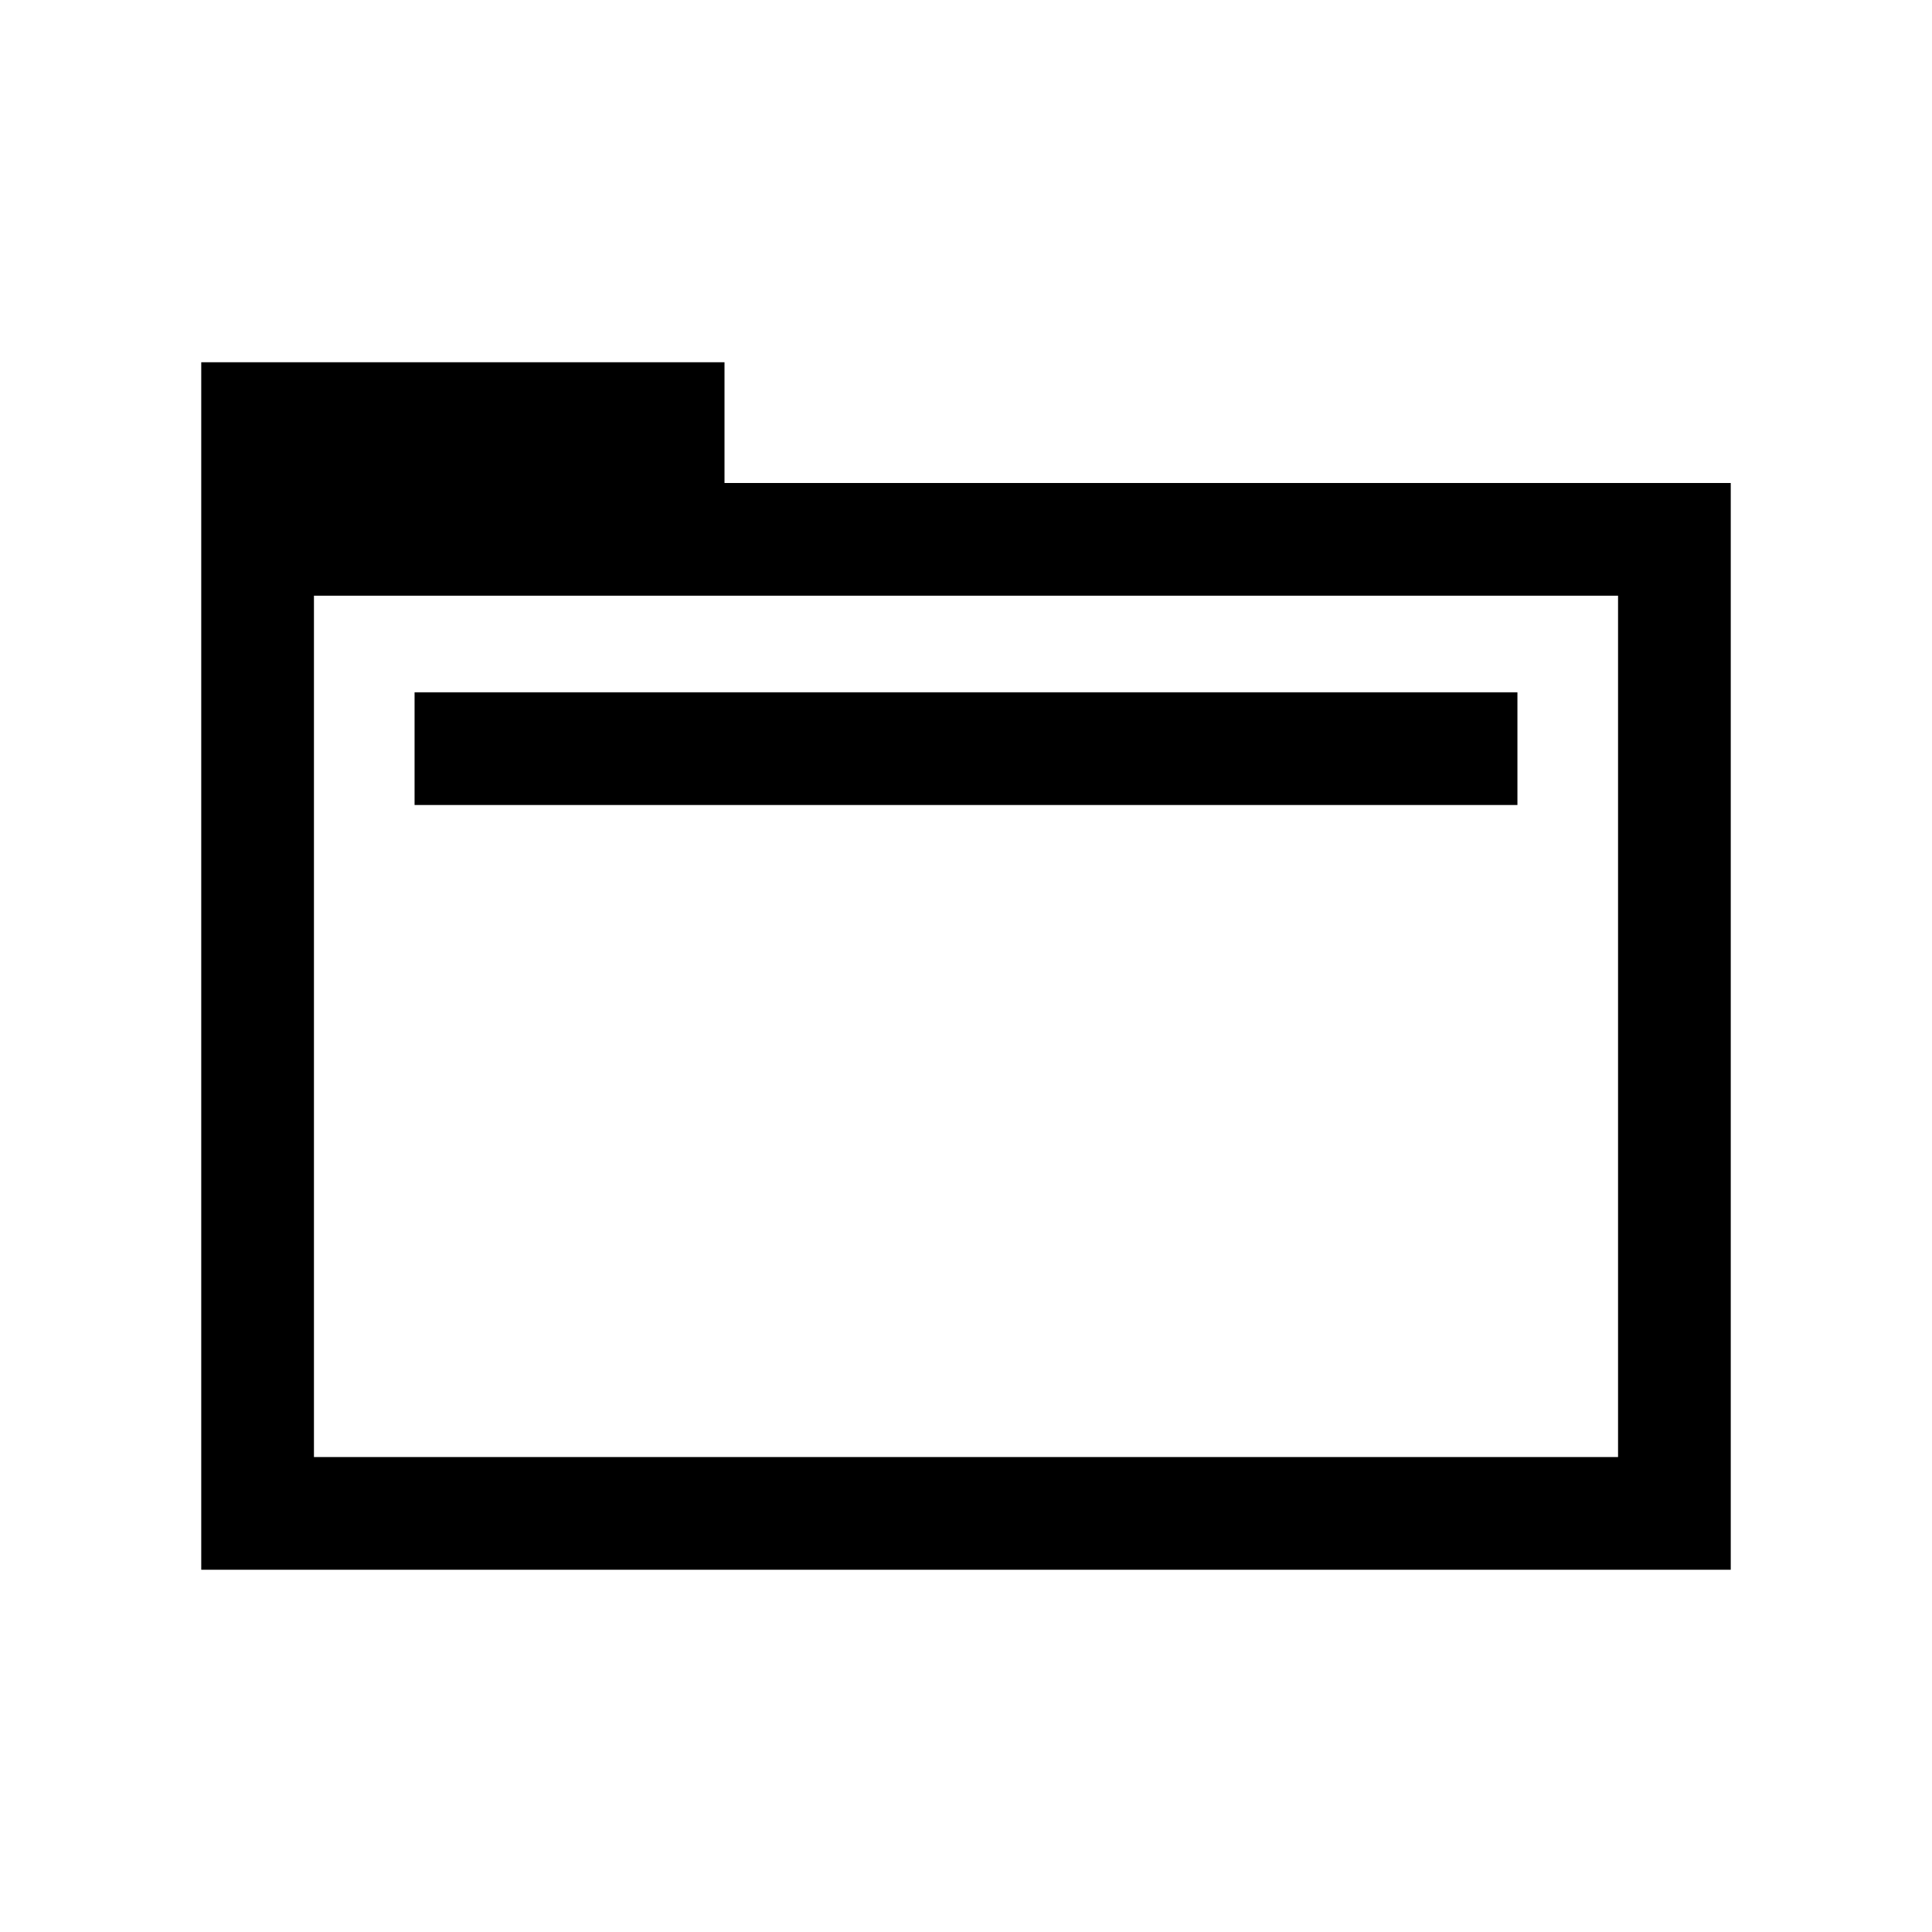
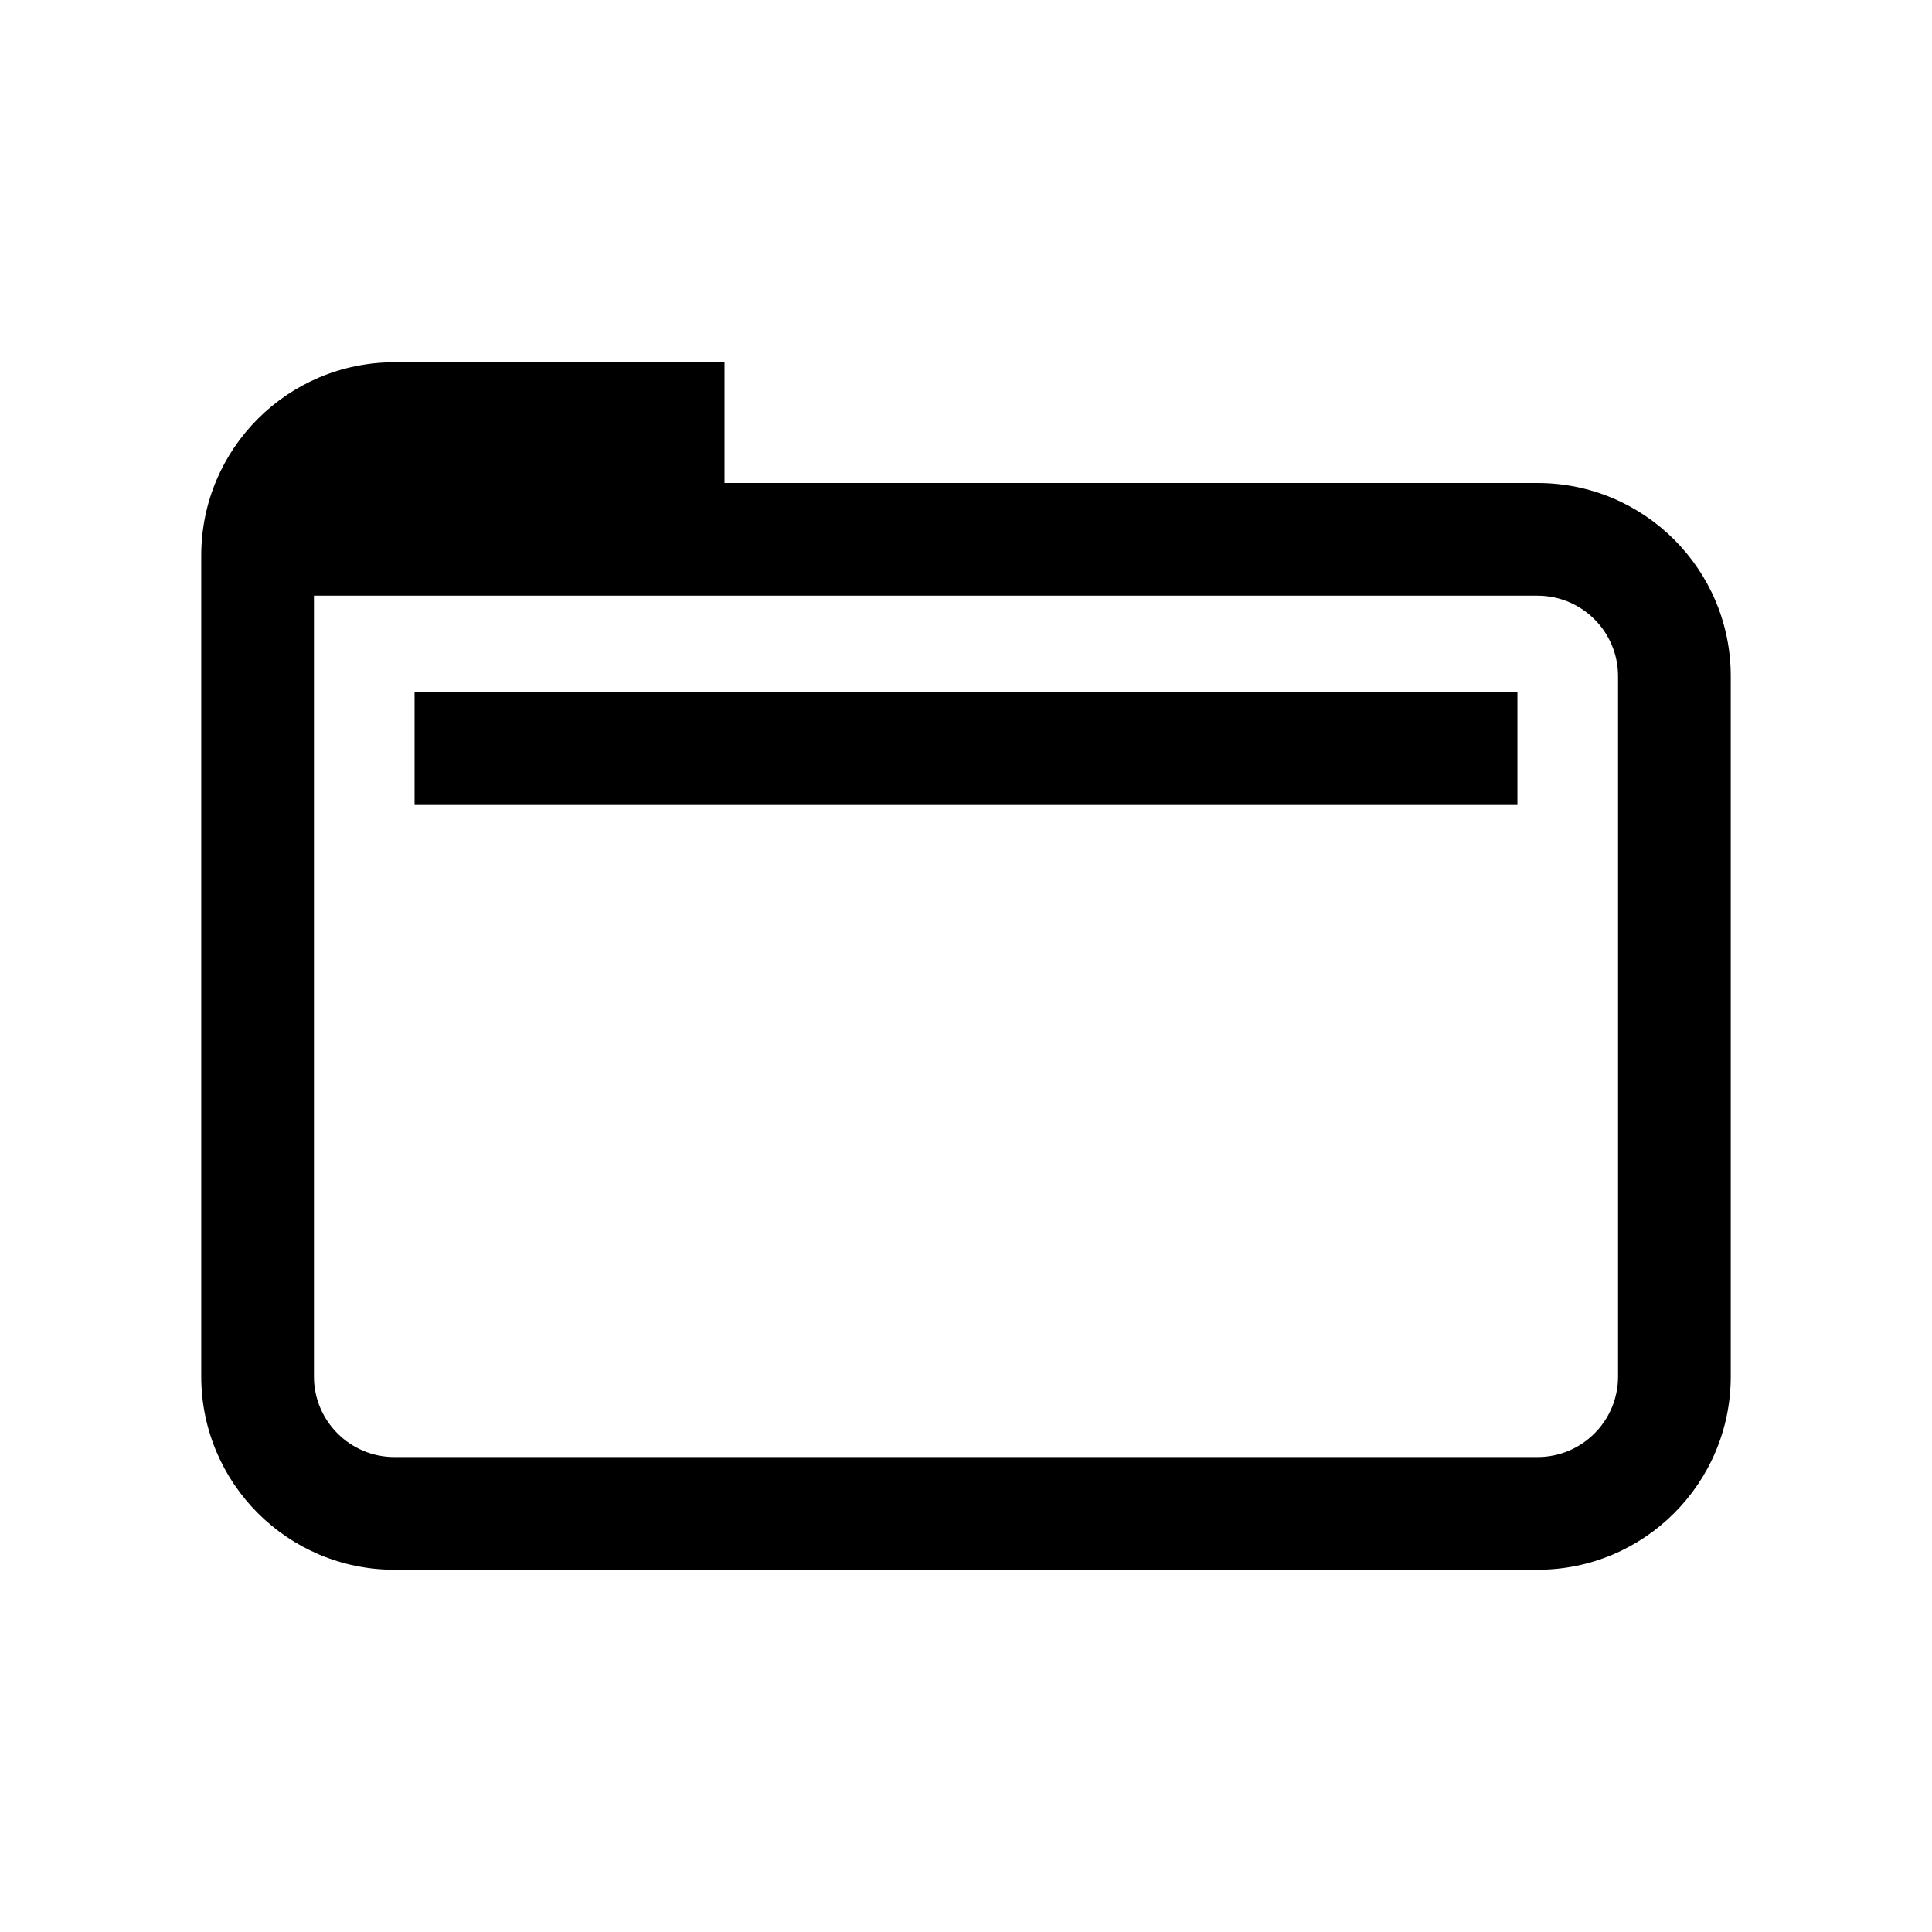
<svg xmlns="http://www.w3.org/2000/svg" viewBox="0 0 24 24" width="24" height="24">
-   <path fill="#000000" d="M2.5 4.5 L9 4.5 L9 6 L2.5 6 Z" />
-   <path fill="#000000" d="M2.5 6 L21.5 6 L21.5 19.5 L2.5 19.5 Z M3.9 7.4 L3.9 18.1 L20.1 18.1 L20.1 7.4 Z" />
+   <path fill="#000000" d="M4.9 4.5 L9 4.5 L9 6 L19.1 6 C20.425 6 21.5 7.074 21.5 8.4 L21.5 17.1 C21.5 18.425 20.425 19.5 19.1 19.5 L4.9 19.5 C3.575 19.5 2.5 18.425 2.5 17.1 L2.5 6.9 C2.5 5.574 3.575 4.5 4.9 4.5 Z M3.9 7.4 L3.9 17.1 C3.9 17.652 4.348 18.1 4.9 18.1 L19.1 18.1 C19.652 18.1 20.1 17.652 20.1 17.1 L20.1 8.4 C20.1 7.848 19.652 7.4 19.1 7.4 L3.9 7.4 Z" />
  <path fill="#000000" d="M5.15 8.6 L18.85 8.6 L18.85 10 L5.15 10 Z" />
</svg>
